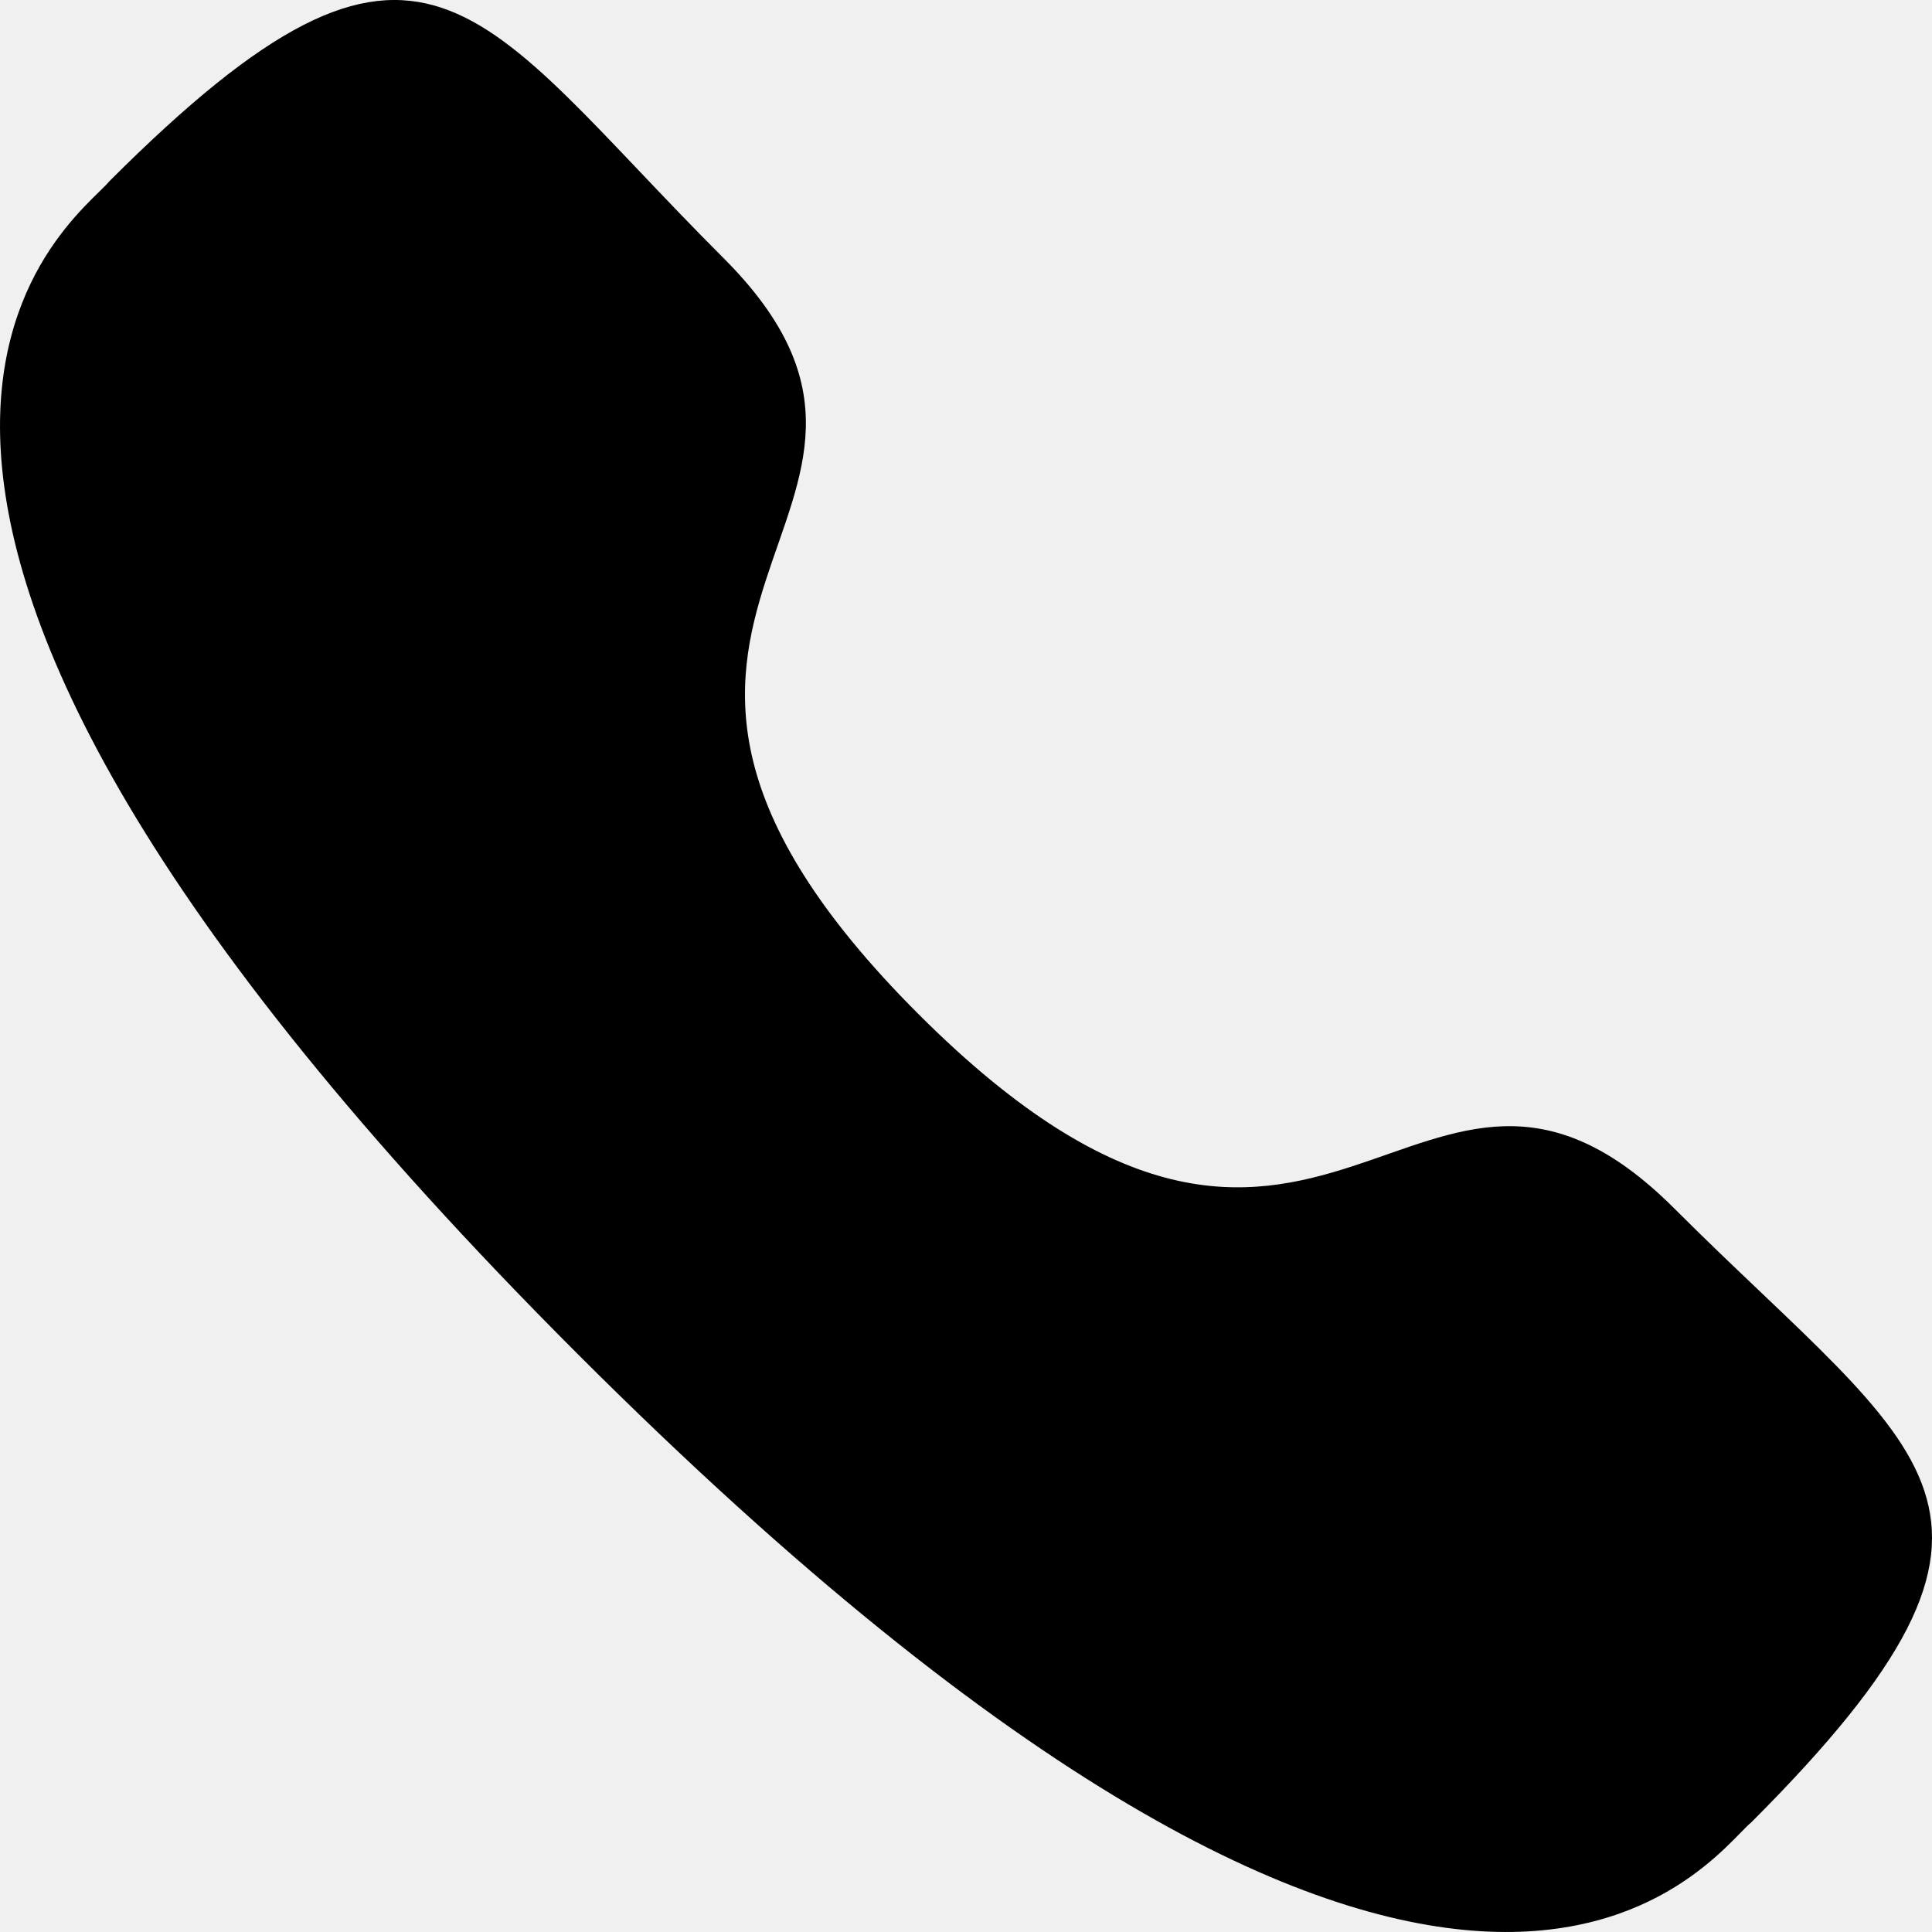
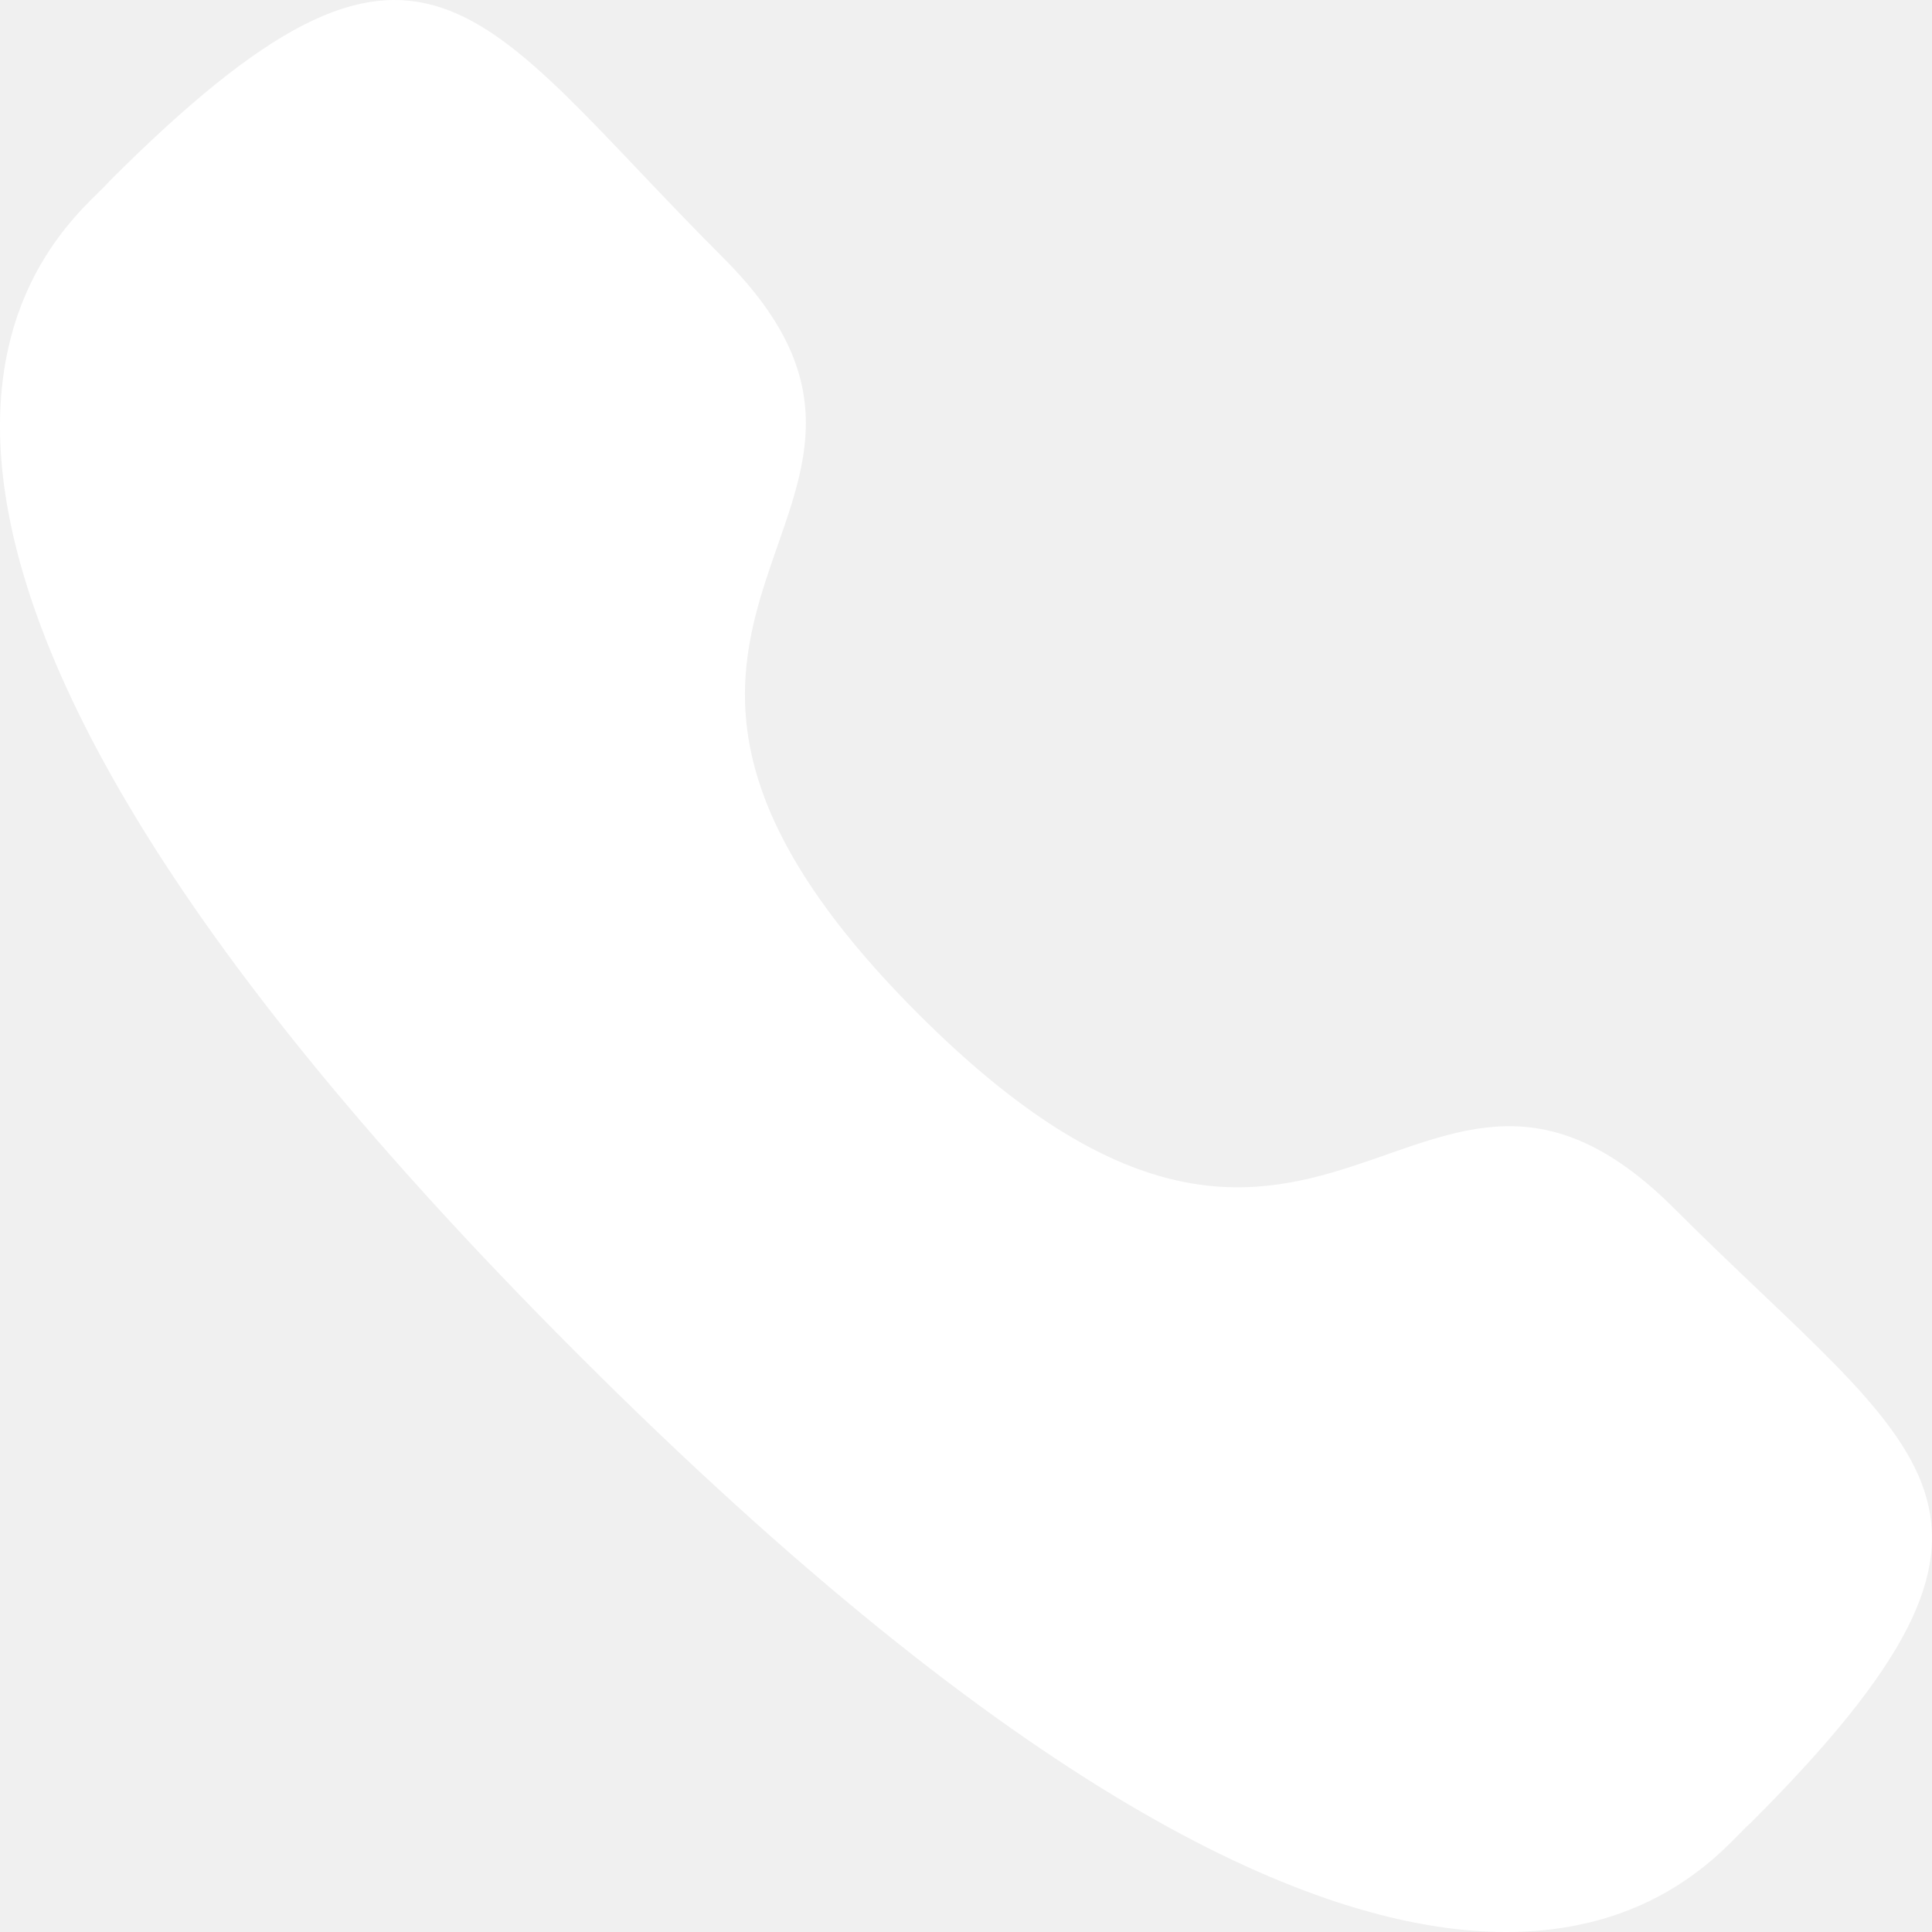
- <svg xmlns="http://www.w3.org/2000/svg" width="24" height="24" viewBox="0 0 24 24" fill="none">
-   <path fill-rule="evenodd" clip-rule="evenodd" d="M11.409 12.597C16.447 17.634 17.59 11.806 20.799 15.012C23.892 18.105 25.669 18.724 21.751 22.642C21.26 23.036 18.141 27.782 7.181 16.825C-3.781 5.866 0.962 2.744 1.357 2.253C5.285 -1.675 5.894 0.113 8.987 3.205C12.195 6.412 6.37 7.559 11.409 12.597Z" fill="black" />
+ <svg xmlns="http://www.w3.org/2000/svg" width="40" height="40" viewBox="0 0 40 40" fill="none">
+   <path fill-rule="evenodd" clip-rule="evenodd" d="M19.014 20.994C27.412 29.39 29.317 19.677 34.664 25.021C39.819 30.174 42.782 31.207 36.251 37.736C35.433 38.394 30.235 46.304 11.968 28.041C-6.302 9.777 1.603 4.574 2.261 3.756C8.808 -2.792 9.823 0.188 14.978 5.342C20.325 10.687 10.616 12.599 19.014 20.994Z" fill="white" />
</svg>
